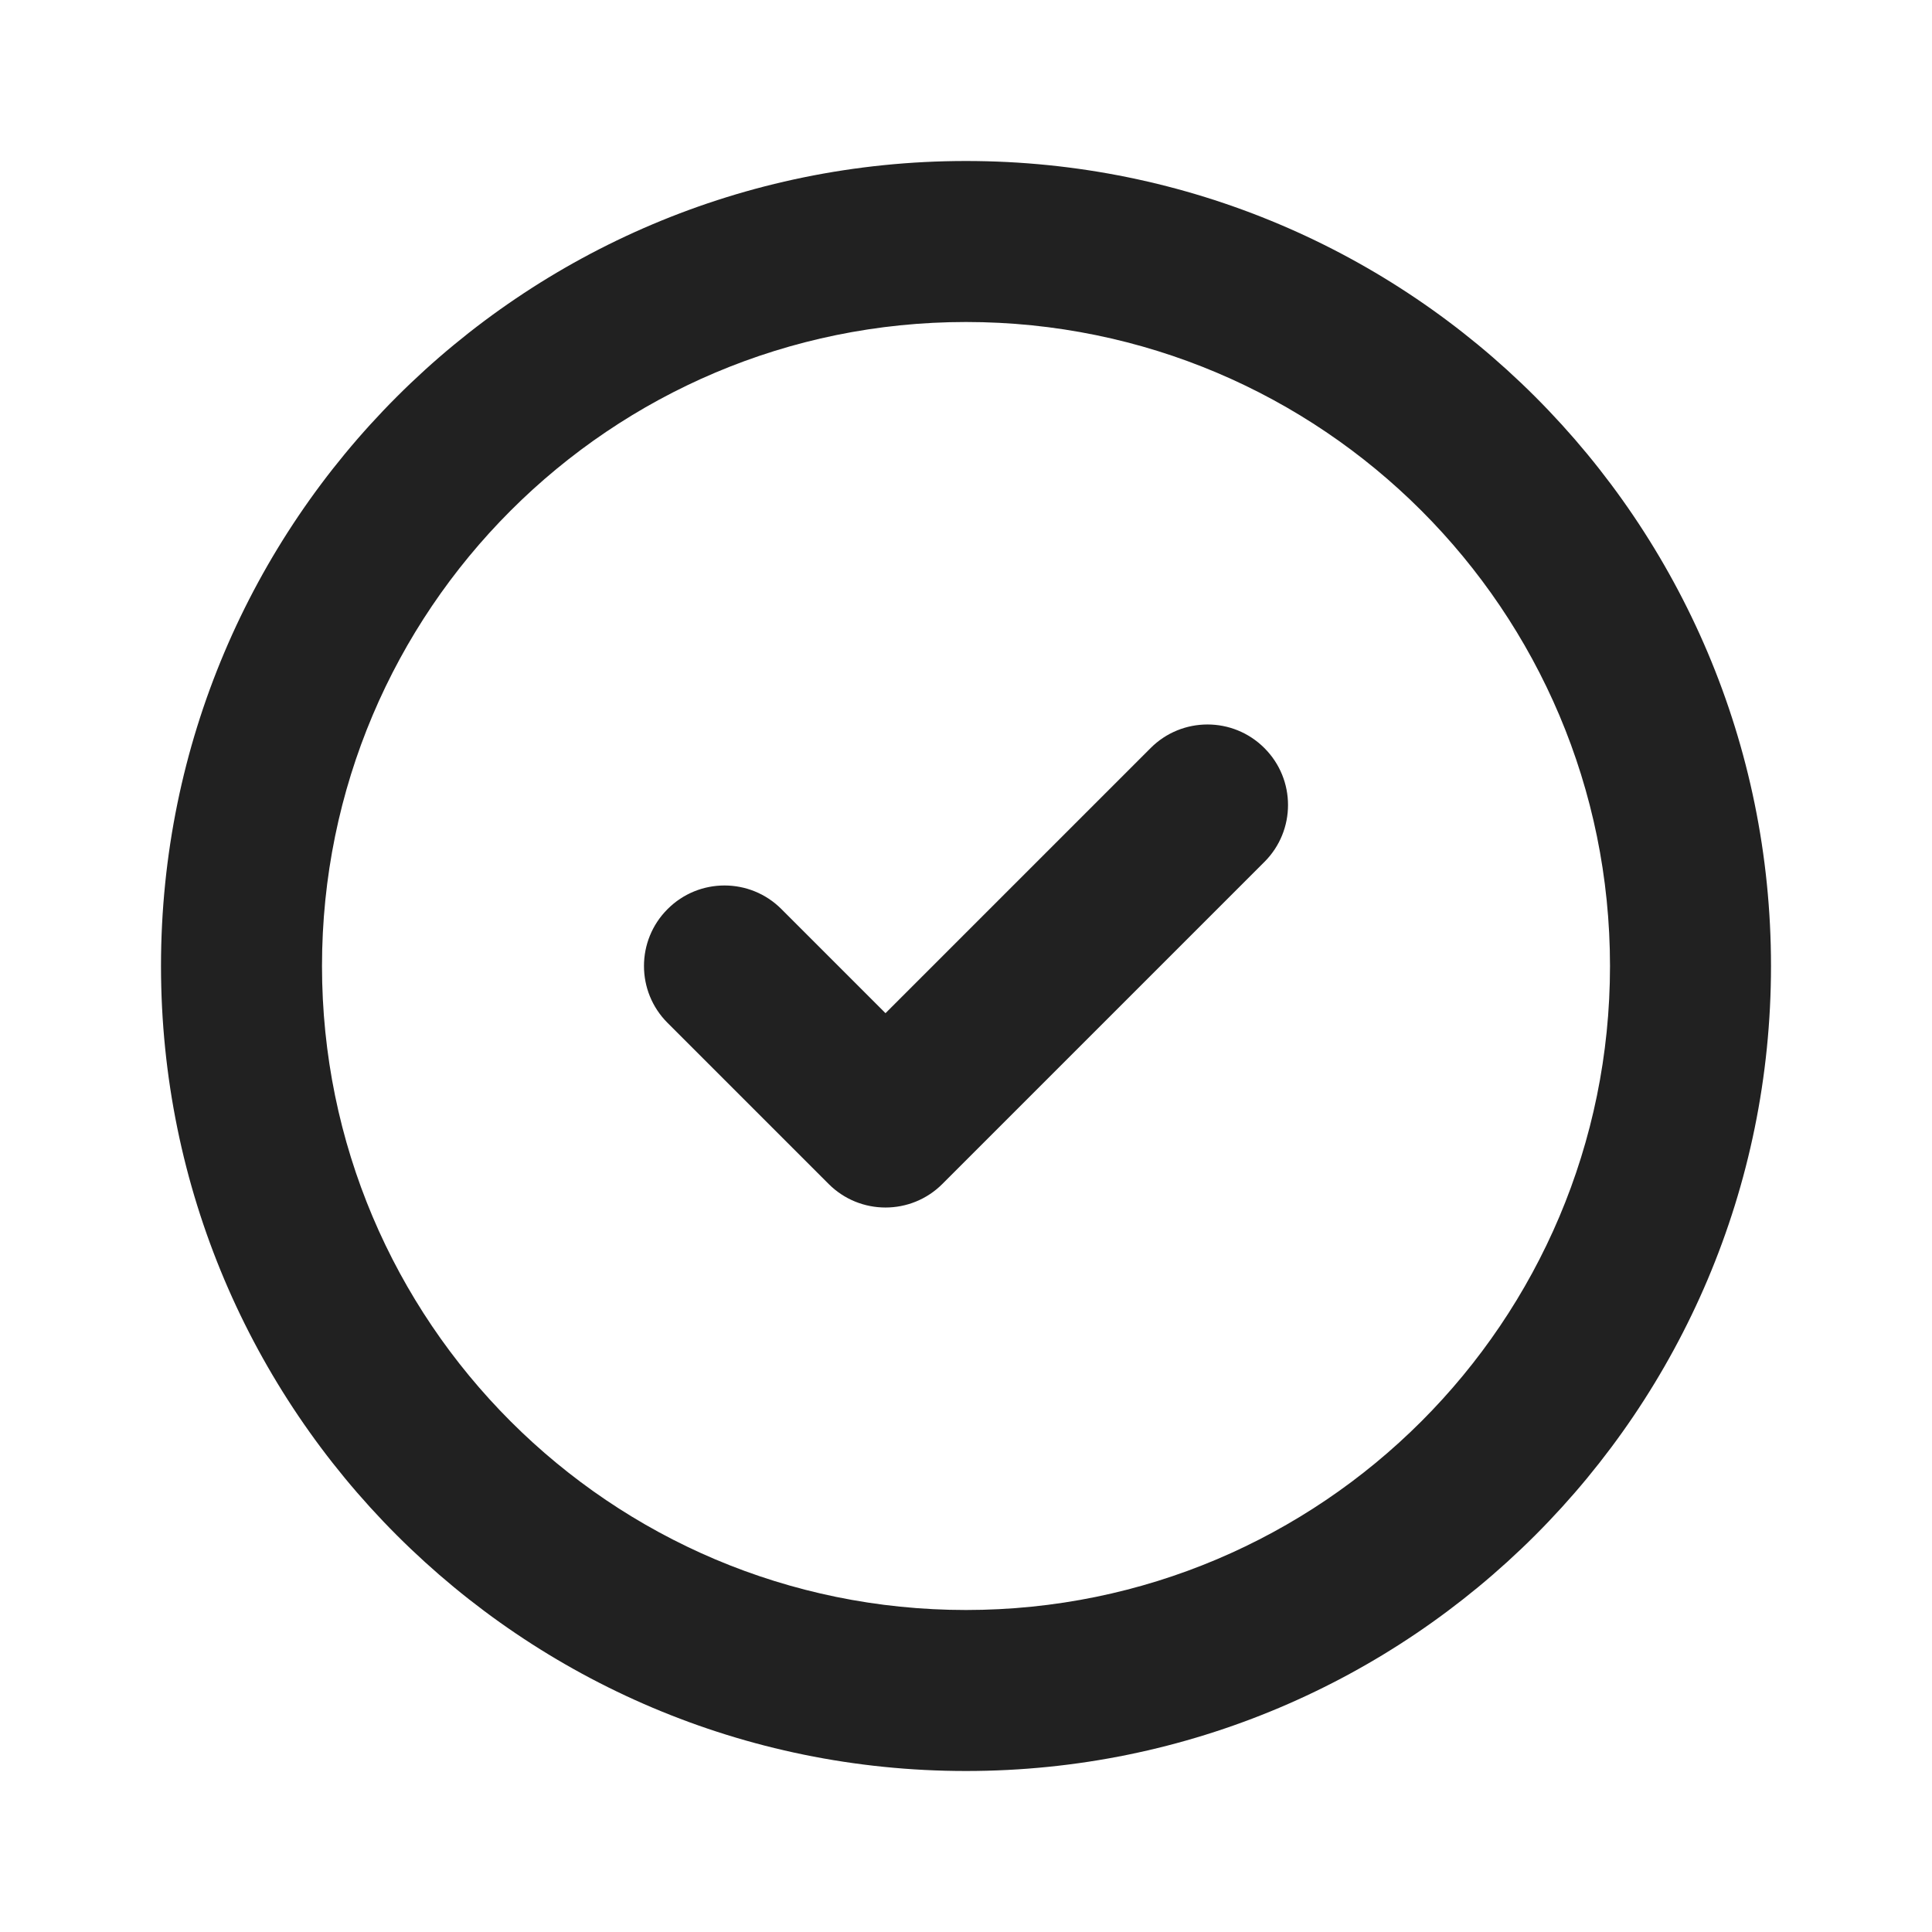
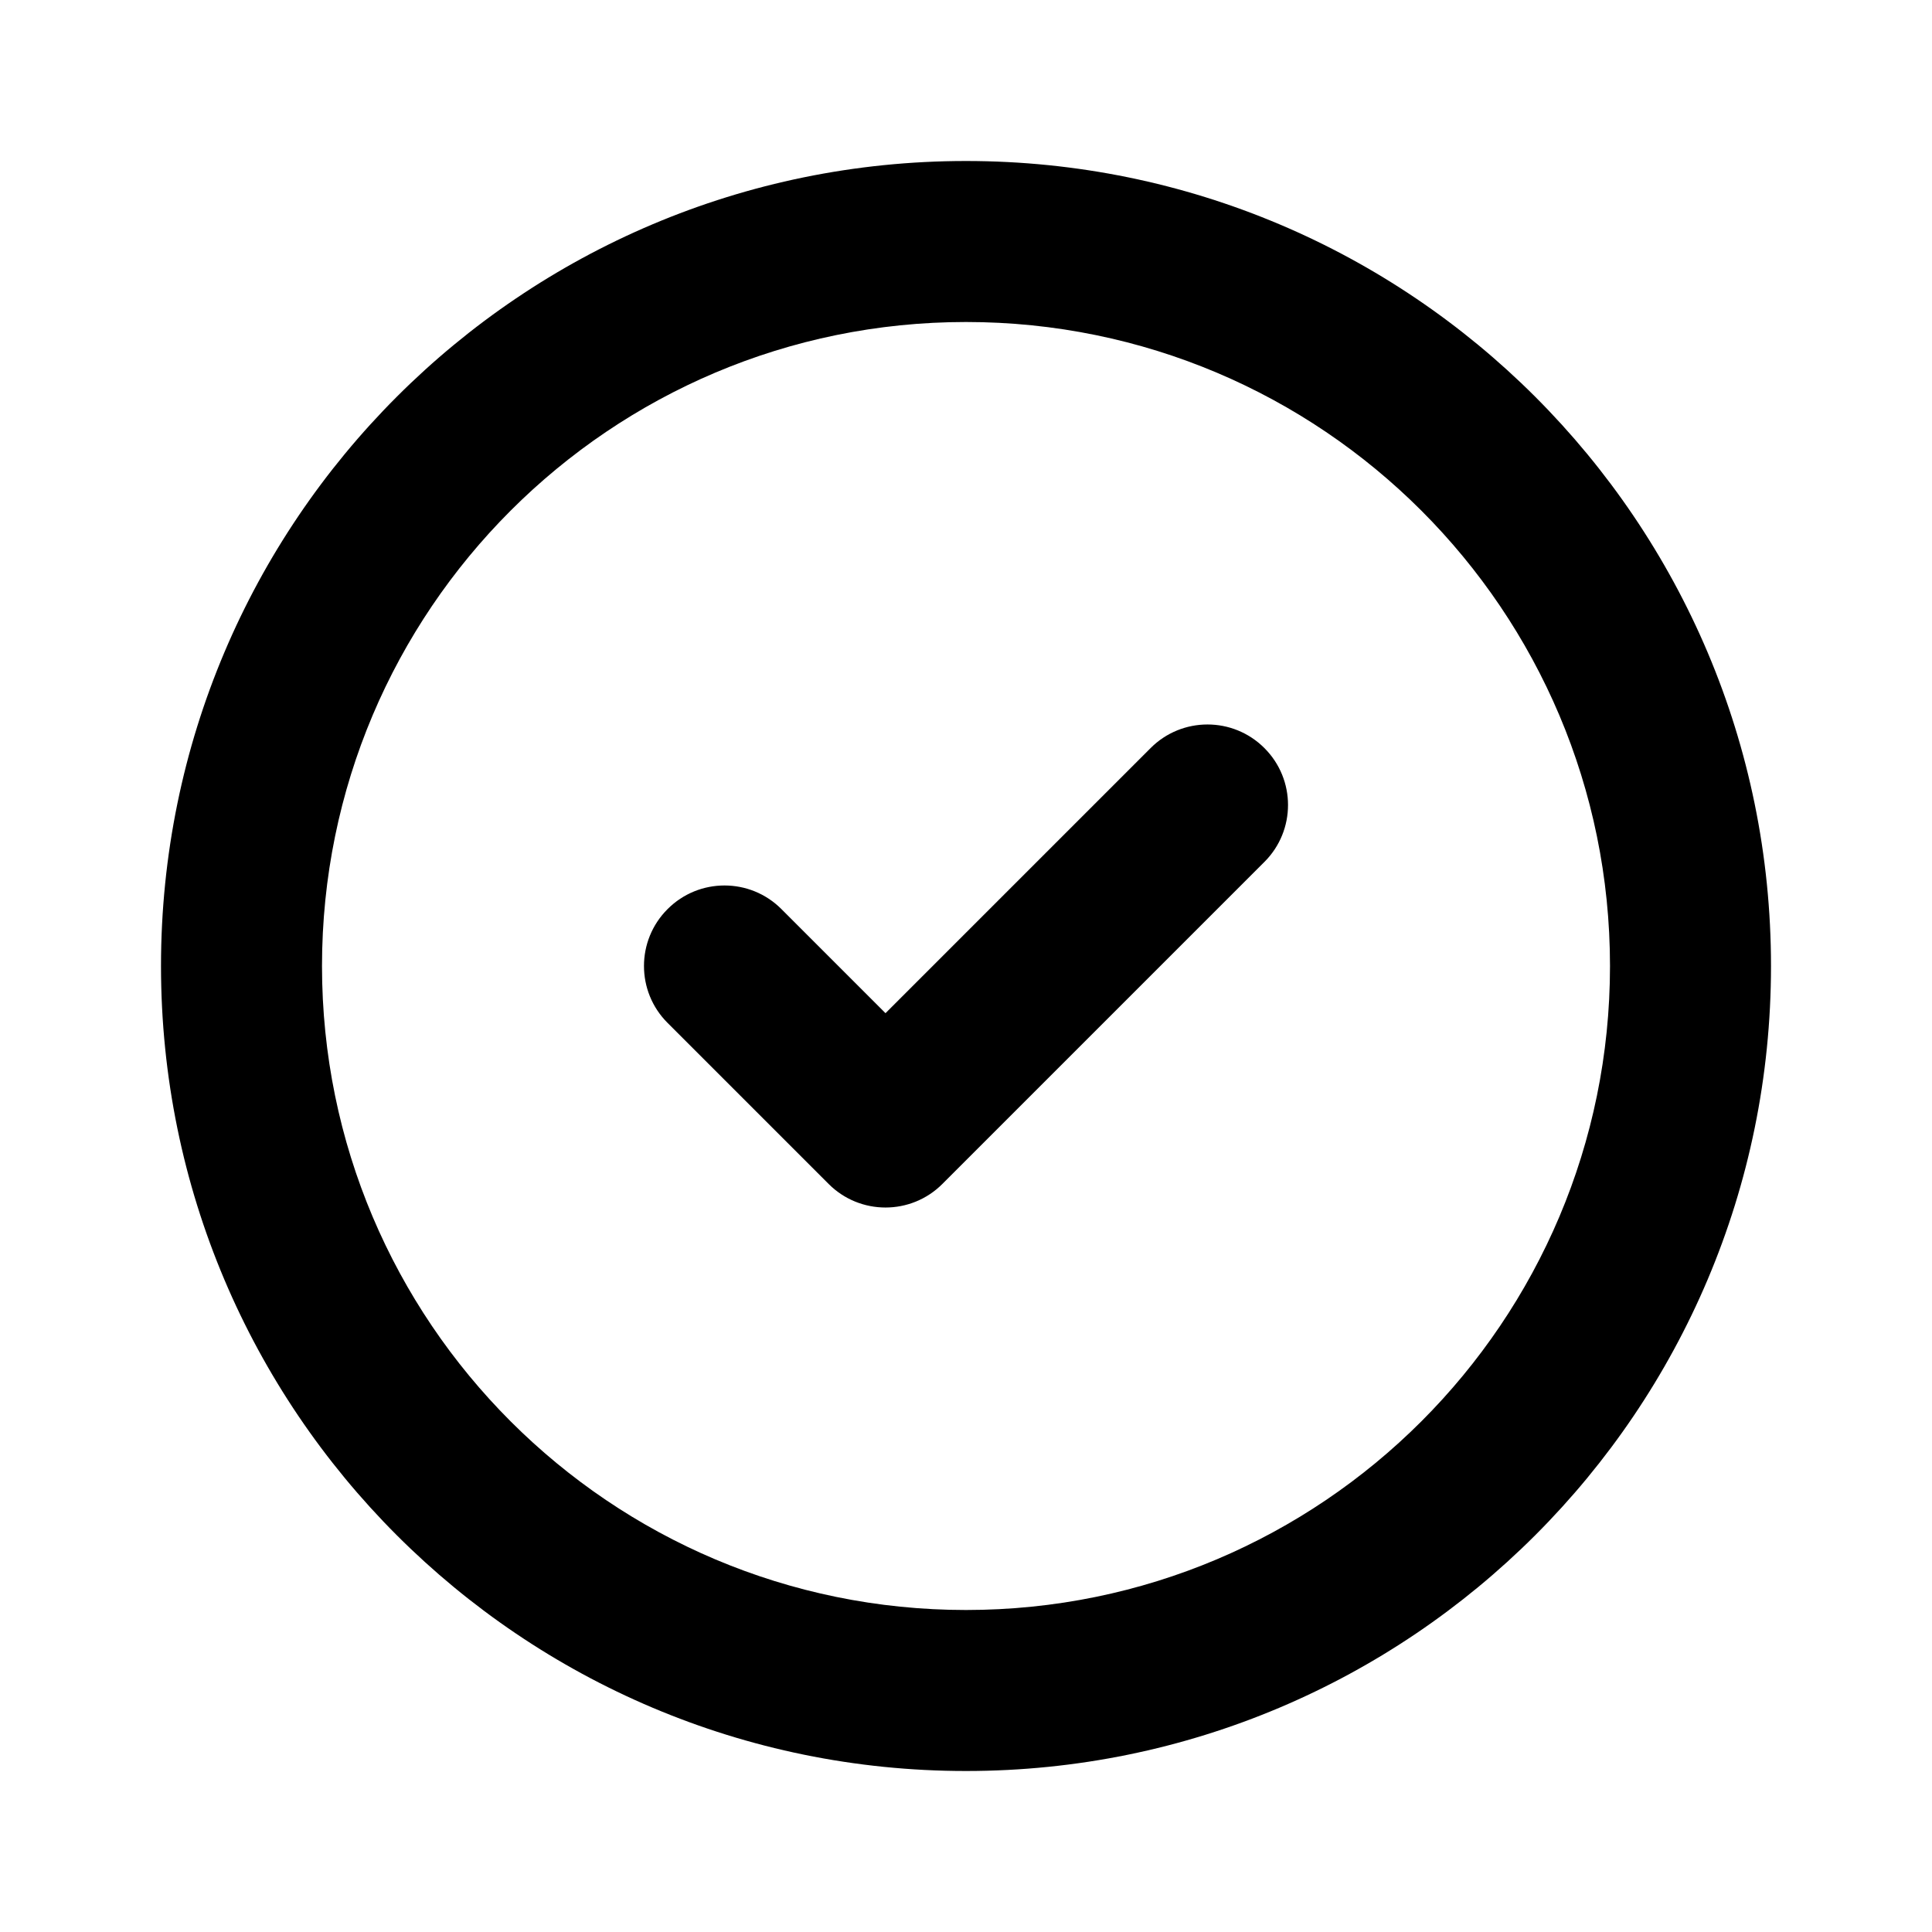
- <svg xmlns="http://www.w3.org/2000/svg" width="24" height="24" viewBox="0 0 24 24" fill="none">
-   <path fill-rule="evenodd" clip-rule="evenodd" d="M12 4C7.582 4 4 7.582 4 12C4 16.418 7.582 20 12 20C16.418 20 20 16.418 20 12C20 7.582 16.418 4 12 4ZM2 12C2 6.477 6.477 2 12 2C17.523 2 22 6.477 22 12C22 17.523 17.523 22 12 22C6.477 22 2 17.523 2 12ZM15.707 9.293C16.098 9.683 16.098 10.317 15.707 10.707L11.707 14.707C11.317 15.098 10.683 15.098 10.293 14.707L8.293 12.707C7.902 12.317 7.902 11.683 8.293 11.293C8.683 10.902 9.317 10.902 9.707 11.293L11 12.586L14.293 9.293C14.683 8.902 15.317 8.902 15.707 9.293Z" fill="#212121" />
+ <svg xmlns="http://www.w3.org/2000/svg" viewBox="0 0 24 24" fill="none">
+   <path fill-rule="evenodd" clip-rule="evenodd" d="M12 4C7.582 4 4 7.582 4 12C4 16.418 7.582 20 12 20C16.418 20 20 16.418 20 12C20 7.582 16.418 4 12 4ZM2 12C2 6.477 6.477 2 12 2C17.523 2 22 6.477 22 12C22 17.523 17.523 22 12 22C6.477 22 2 17.523 2 12ZM15.707 9.293C16.098 9.683 16.098 10.317 15.707 10.707L11.707 14.707C11.317 15.098 10.683 15.098 10.293 14.707L8.293 12.707C7.902 12.317 7.902 11.683 8.293 11.293C8.683 10.902 9.317 10.902 9.707 11.293L11 12.586L14.293 9.293C14.683 8.902 15.317 8.902 15.707 9.293Z" fill="currentColor" />
</svg>
